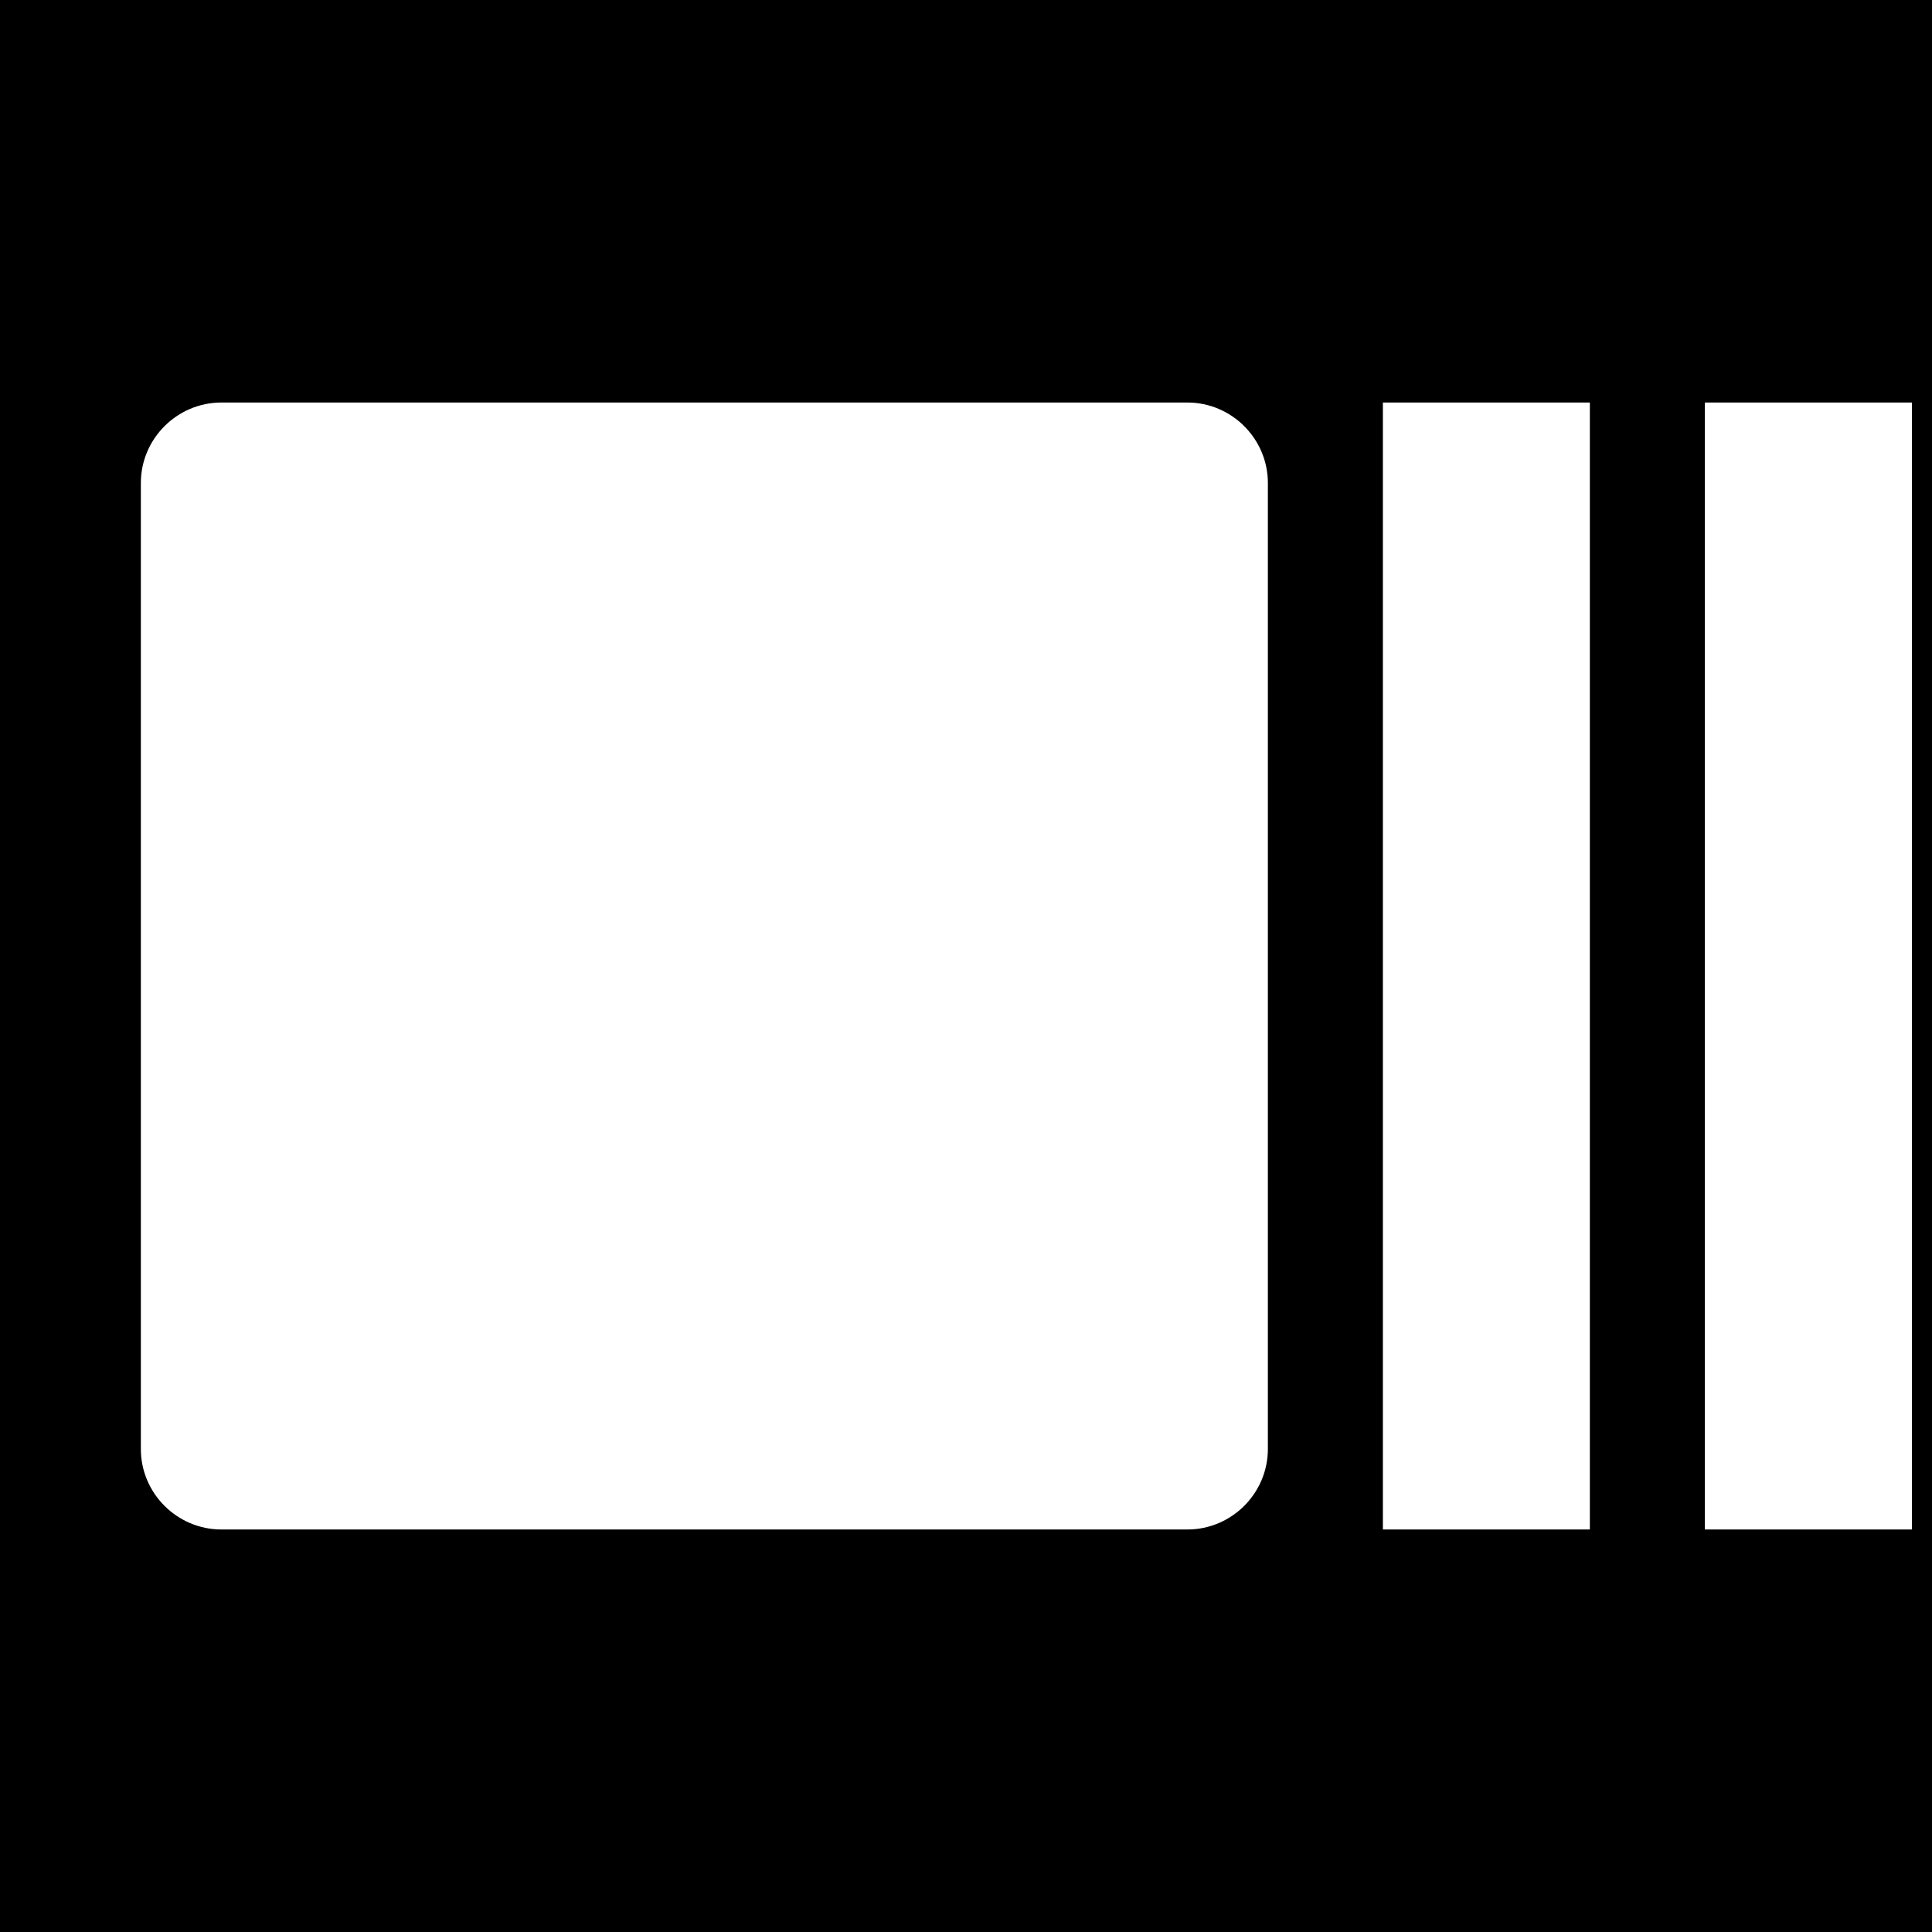
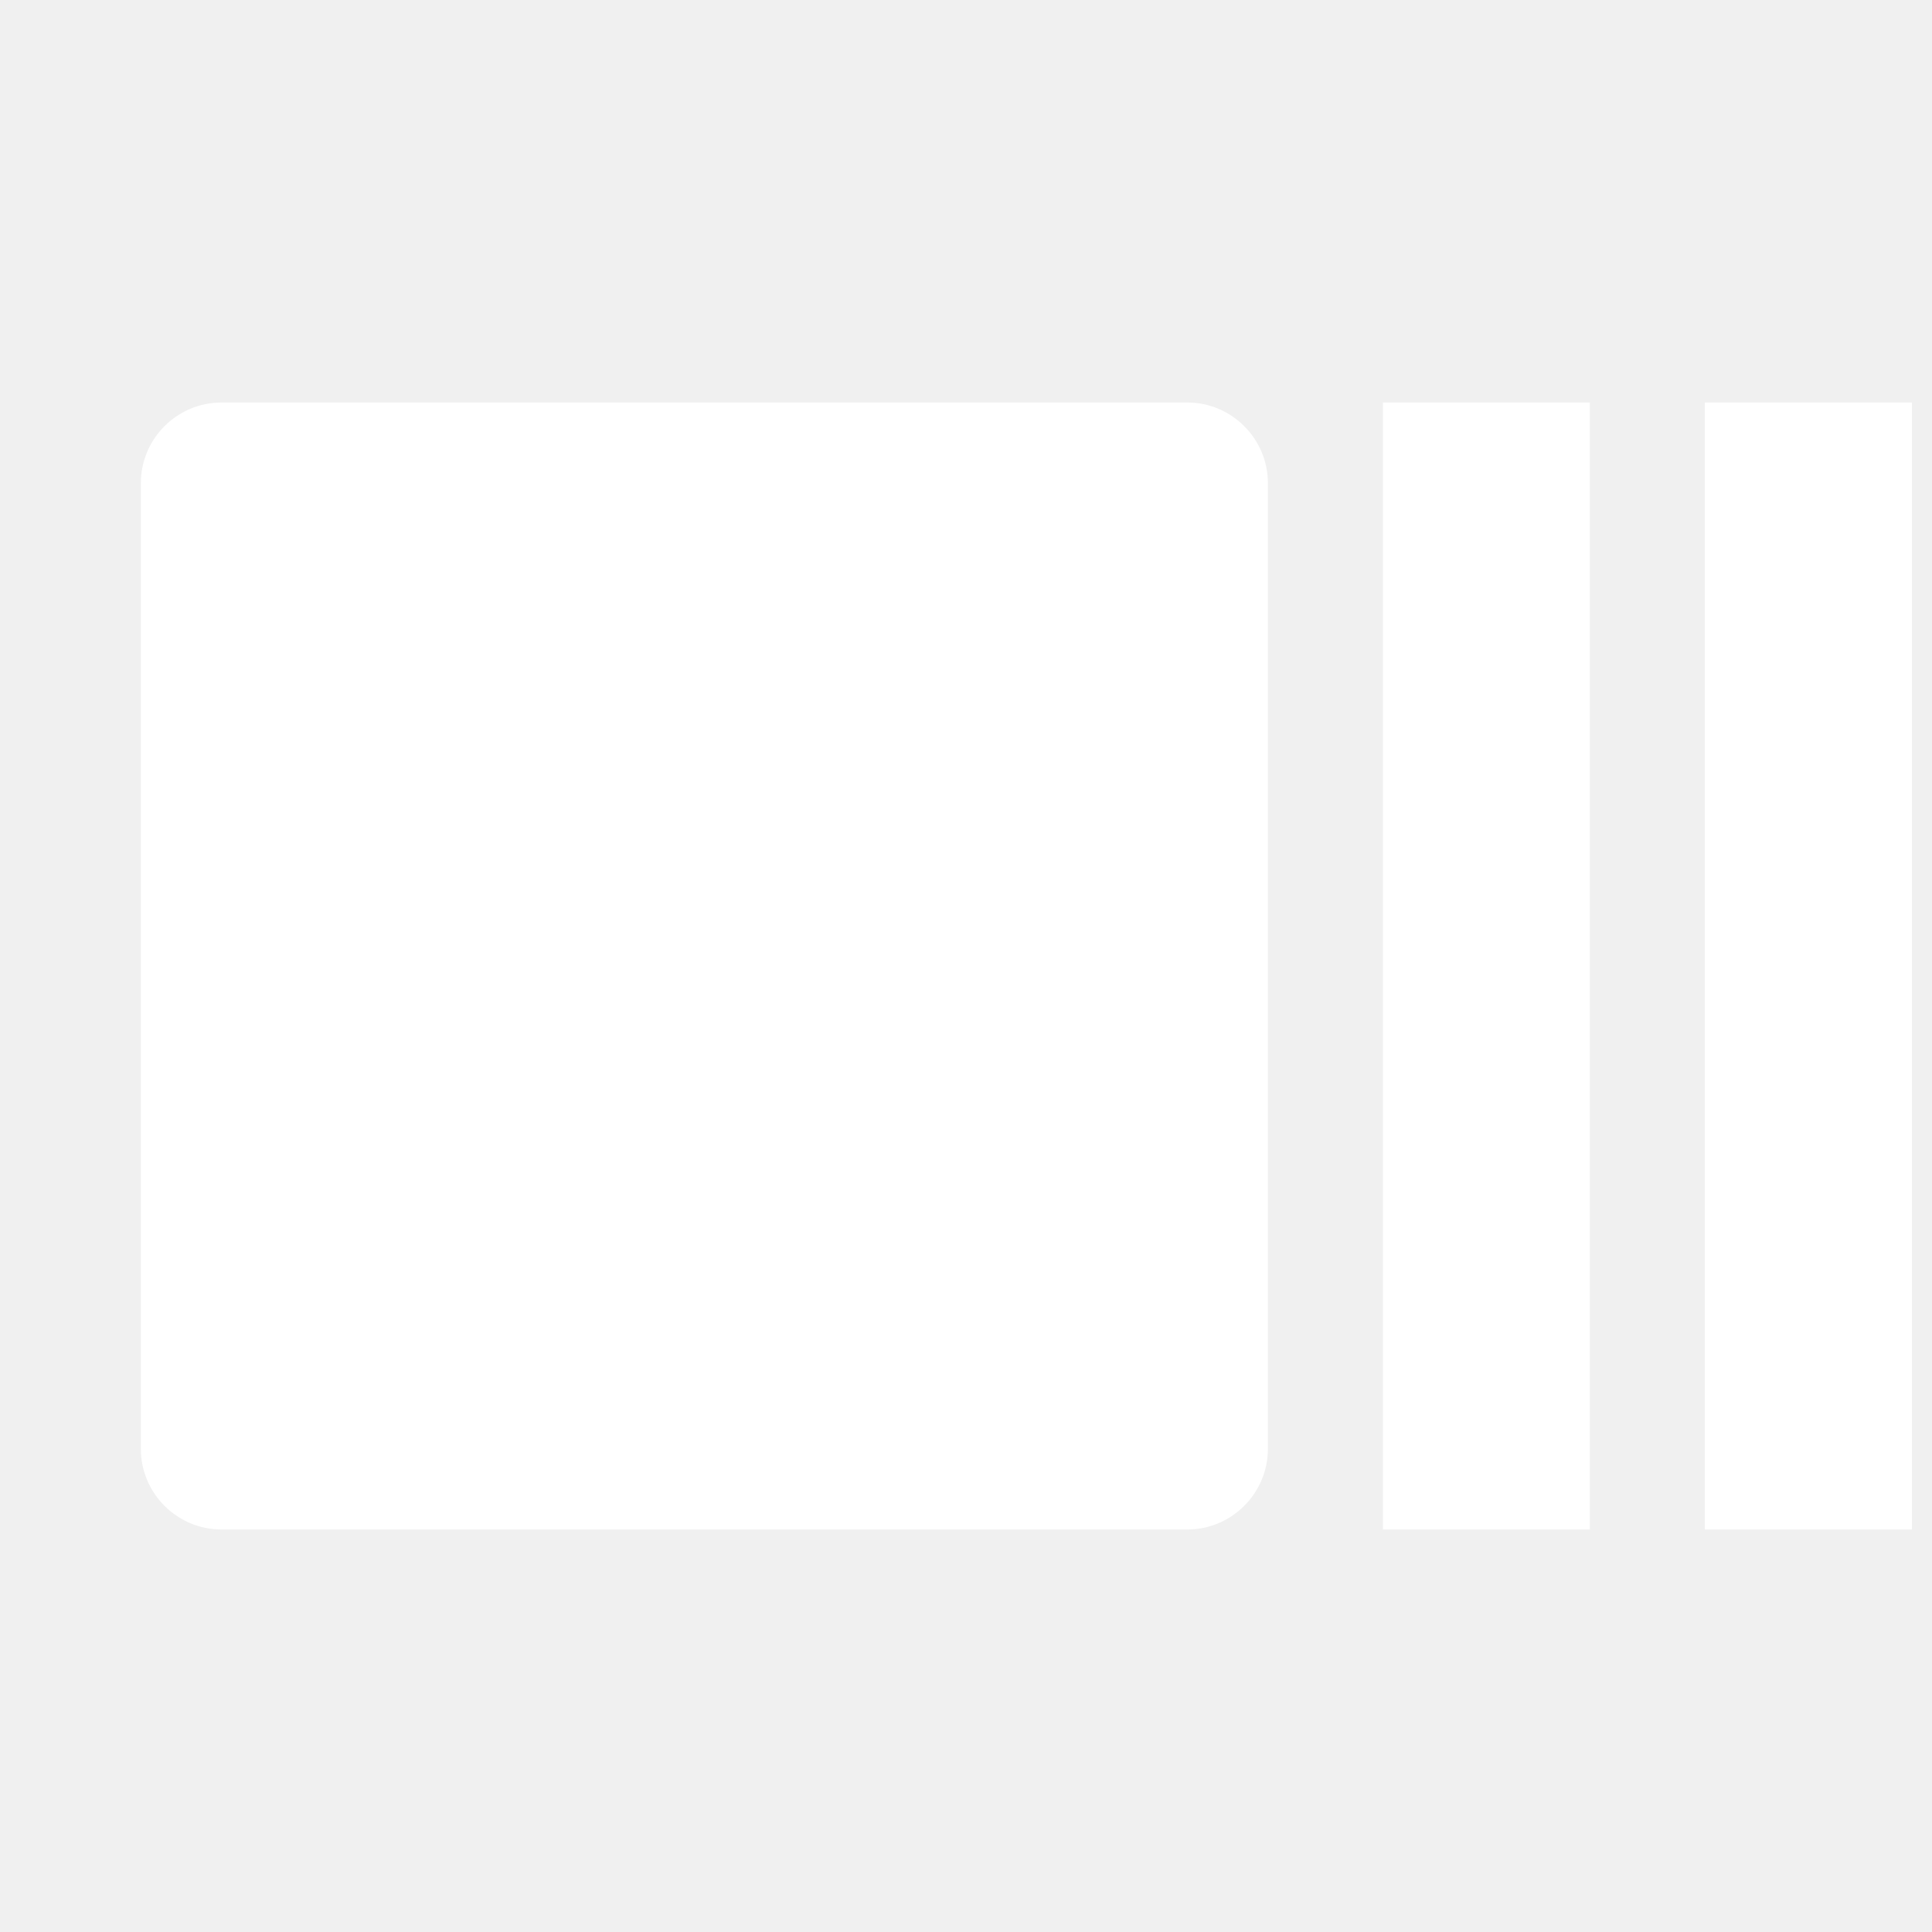
<svg xmlns="http://www.w3.org/2000/svg" width="32px" height="32px" viewBox="0 0 32 32" version="1.1">
  <g id="ic_file_queue" stroke="none" stroke-width="1" fill="none" fill-rule="evenodd">
-     <rect fill="#000000" x="0" y="0" width="32" height="32" />
    <g id="recent_actors-24px" transform="translate(1, 0)">
      <polygon id="Path" points="0 0 32 0 32 32 0 32" />
      <path d="M27.238,6.667 L27.238,25.333 L30.667,25.333 L30.667,6.667 L27.238,6.667 Z M21.905,25.333 L25.333,25.333 L25.333,6.667 L21.905,6.667 L21.905,25.333 Z M18.667,6.667 L2.667,6.667 C1.933,6.667 1.333,7.267 1.333,8 L1.333,24 C1.333,24.733 1.933,25.333 2.667,25.333 L18.667,25.333 C19.4,25.333 20,24.733 20,24 L20,8 C20,7.267 19.4,6.667 18.667,6.667 Z" id="Shape" fill="#FFFFFF" fill-rule="nonzero" />
    </g>
  </g>
</svg>
